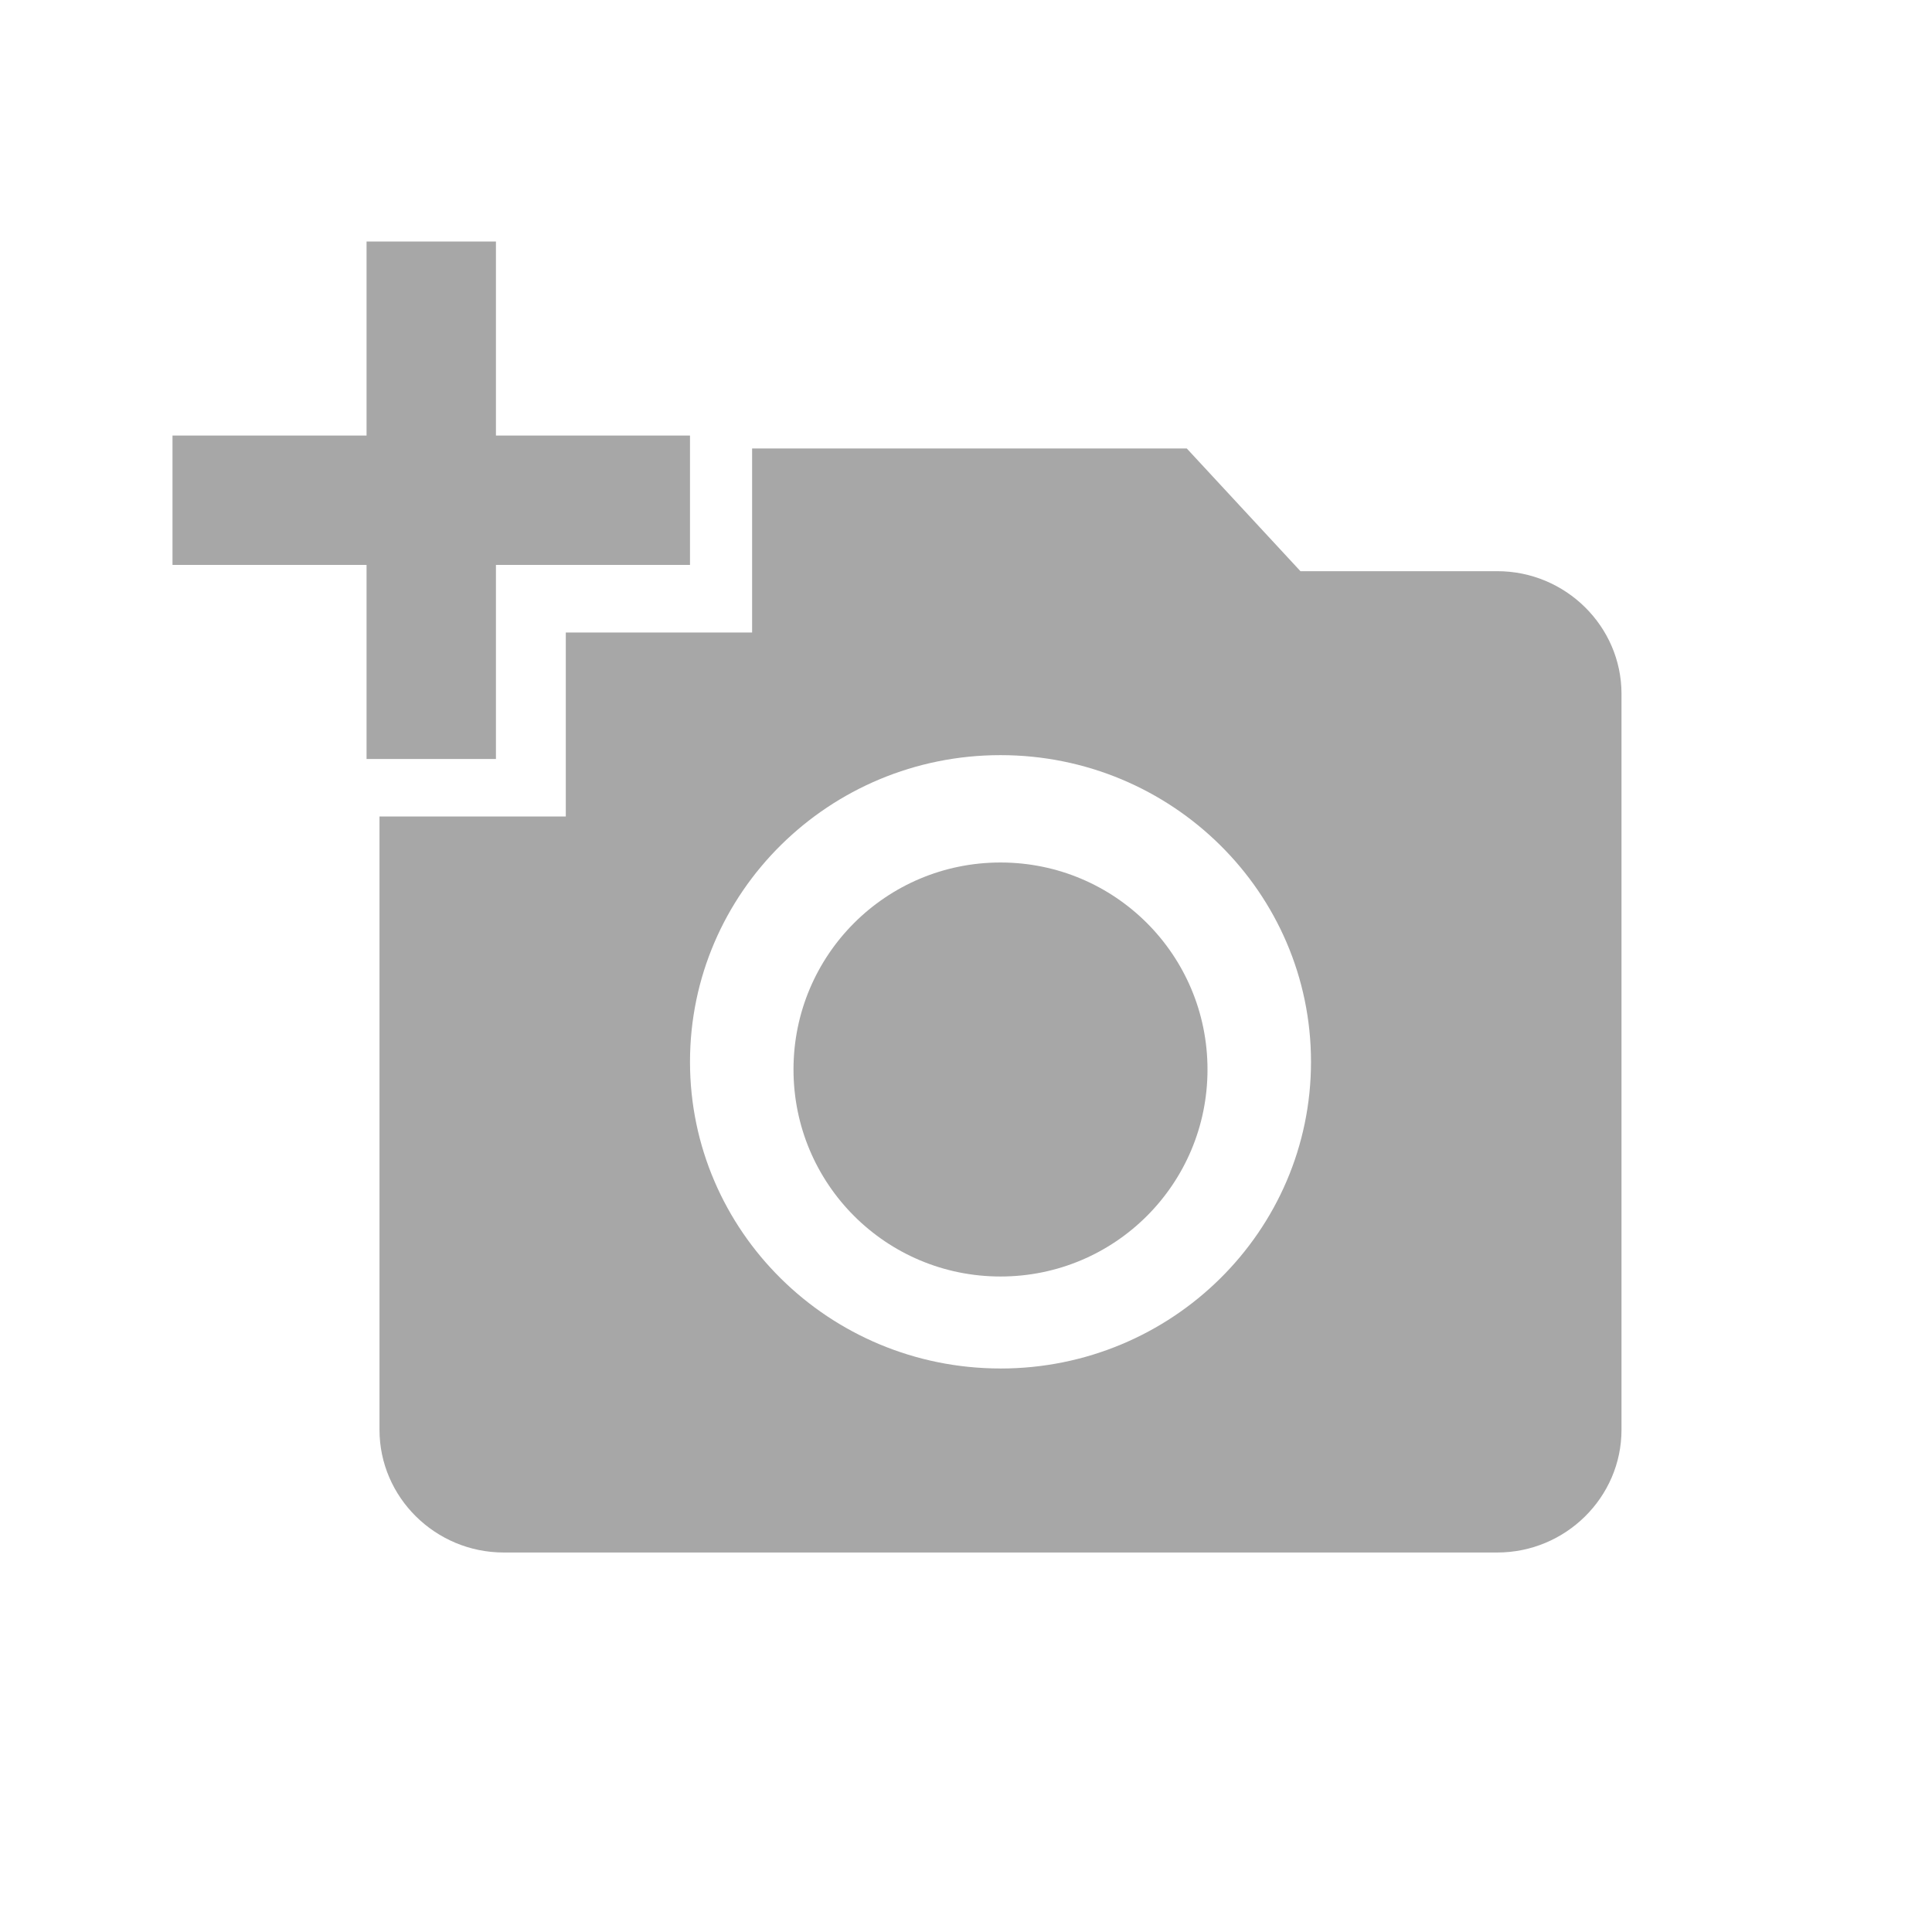
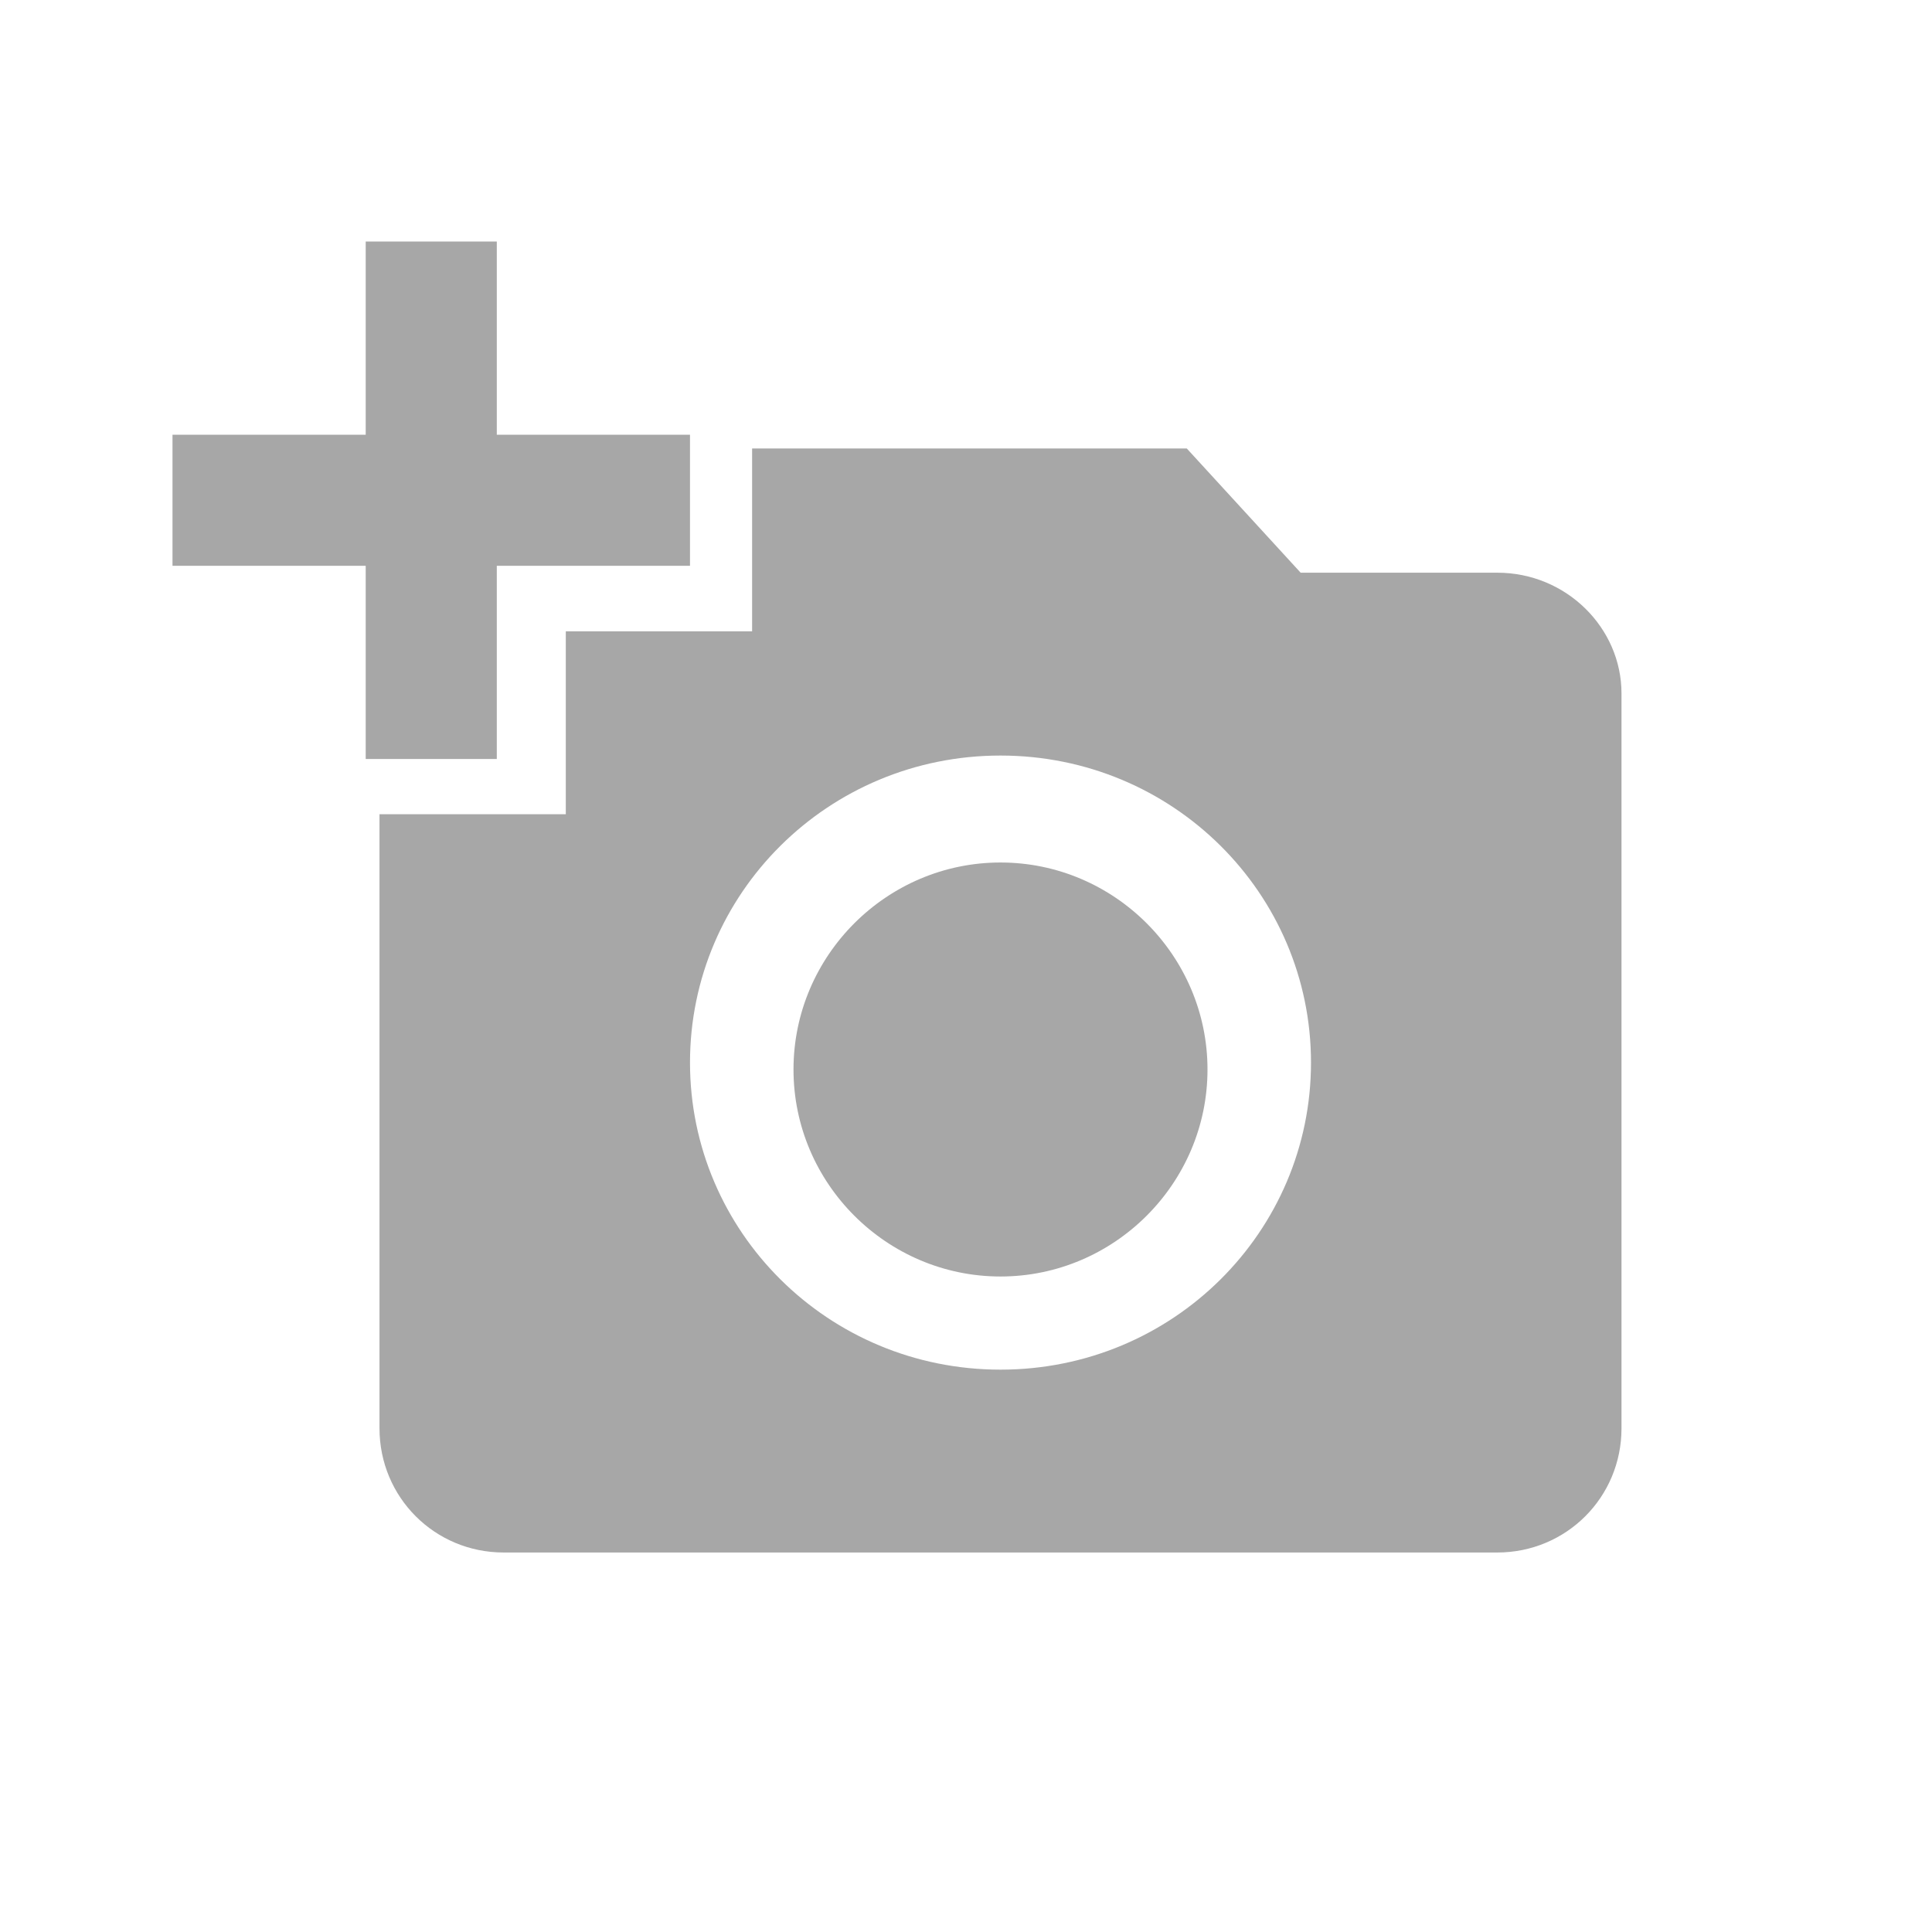
- <svg xmlns="http://www.w3.org/2000/svg" width="56" height="56" viewBox="0 0 56 56">
-   <g fill="#A7A7A7" fill-rule="nonzero">
-     <path d="M43.4 16.556h-5.706L34.4 13H21.8v5.333h-5.4v5.334H11v17.777C11 43.4 12.62 45 14.6 45h28.8c1.98 0 3.6-1.6 3.6-3.556V20.111c0-1.955-1.62-3.555-3.6-3.555zM29 39.666c-4.968 0-9-3.982-9-8.888 0-4.907 4.032-8.89 9-8.89s9 3.983 9 8.89-4.032 8.889-9 8.889z" />
-     <path d="M10.625 22h3.75v-5.625H20v-3.75h-5.625V7h-3.75v5.625H5v3.75h5.625zM29 25c-3.319 0-6 2.681-6 6s2.681 6 6 6 6-2.681 6-6-2.681-6-6-6z" />
-   </g>
+ <svg xmlns="http://www.w3.org/2000/svg" version="1.1" id="Layer_1" x="0px" y="0px" viewBox="0 0 56 56" enable-background="new 0 0 56 56" xml:space="preserve" fill="#A7A7A7">
+   <path d="M43.4,16.6h-5.7L34.4,13H21.8v5.3h-5.4v5.3H11v17.8c0,2,1.6,3.6,3.6,3.6h28.8c2,0,3.6-1.6,3.6-3.6V20.1  C47,18.2,45.4,16.6,43.4,16.6z M29,39.7c-5,0-9-4-9-8.9c0-4.9,4-8.9,9-8.9s9,4,9,8.9S34,39.7,29,39.7L29,39.7z M10.6,22h3.8v-5.6H20  v-3.8h-5.6V7h-3.8v5.6H5v3.8h5.6V22z M29,25c-3.3,0-6,2.7-6,6s2.7,6,6,6s6-2.7,6-6S32.3,25,29,25z" />
</svg>
